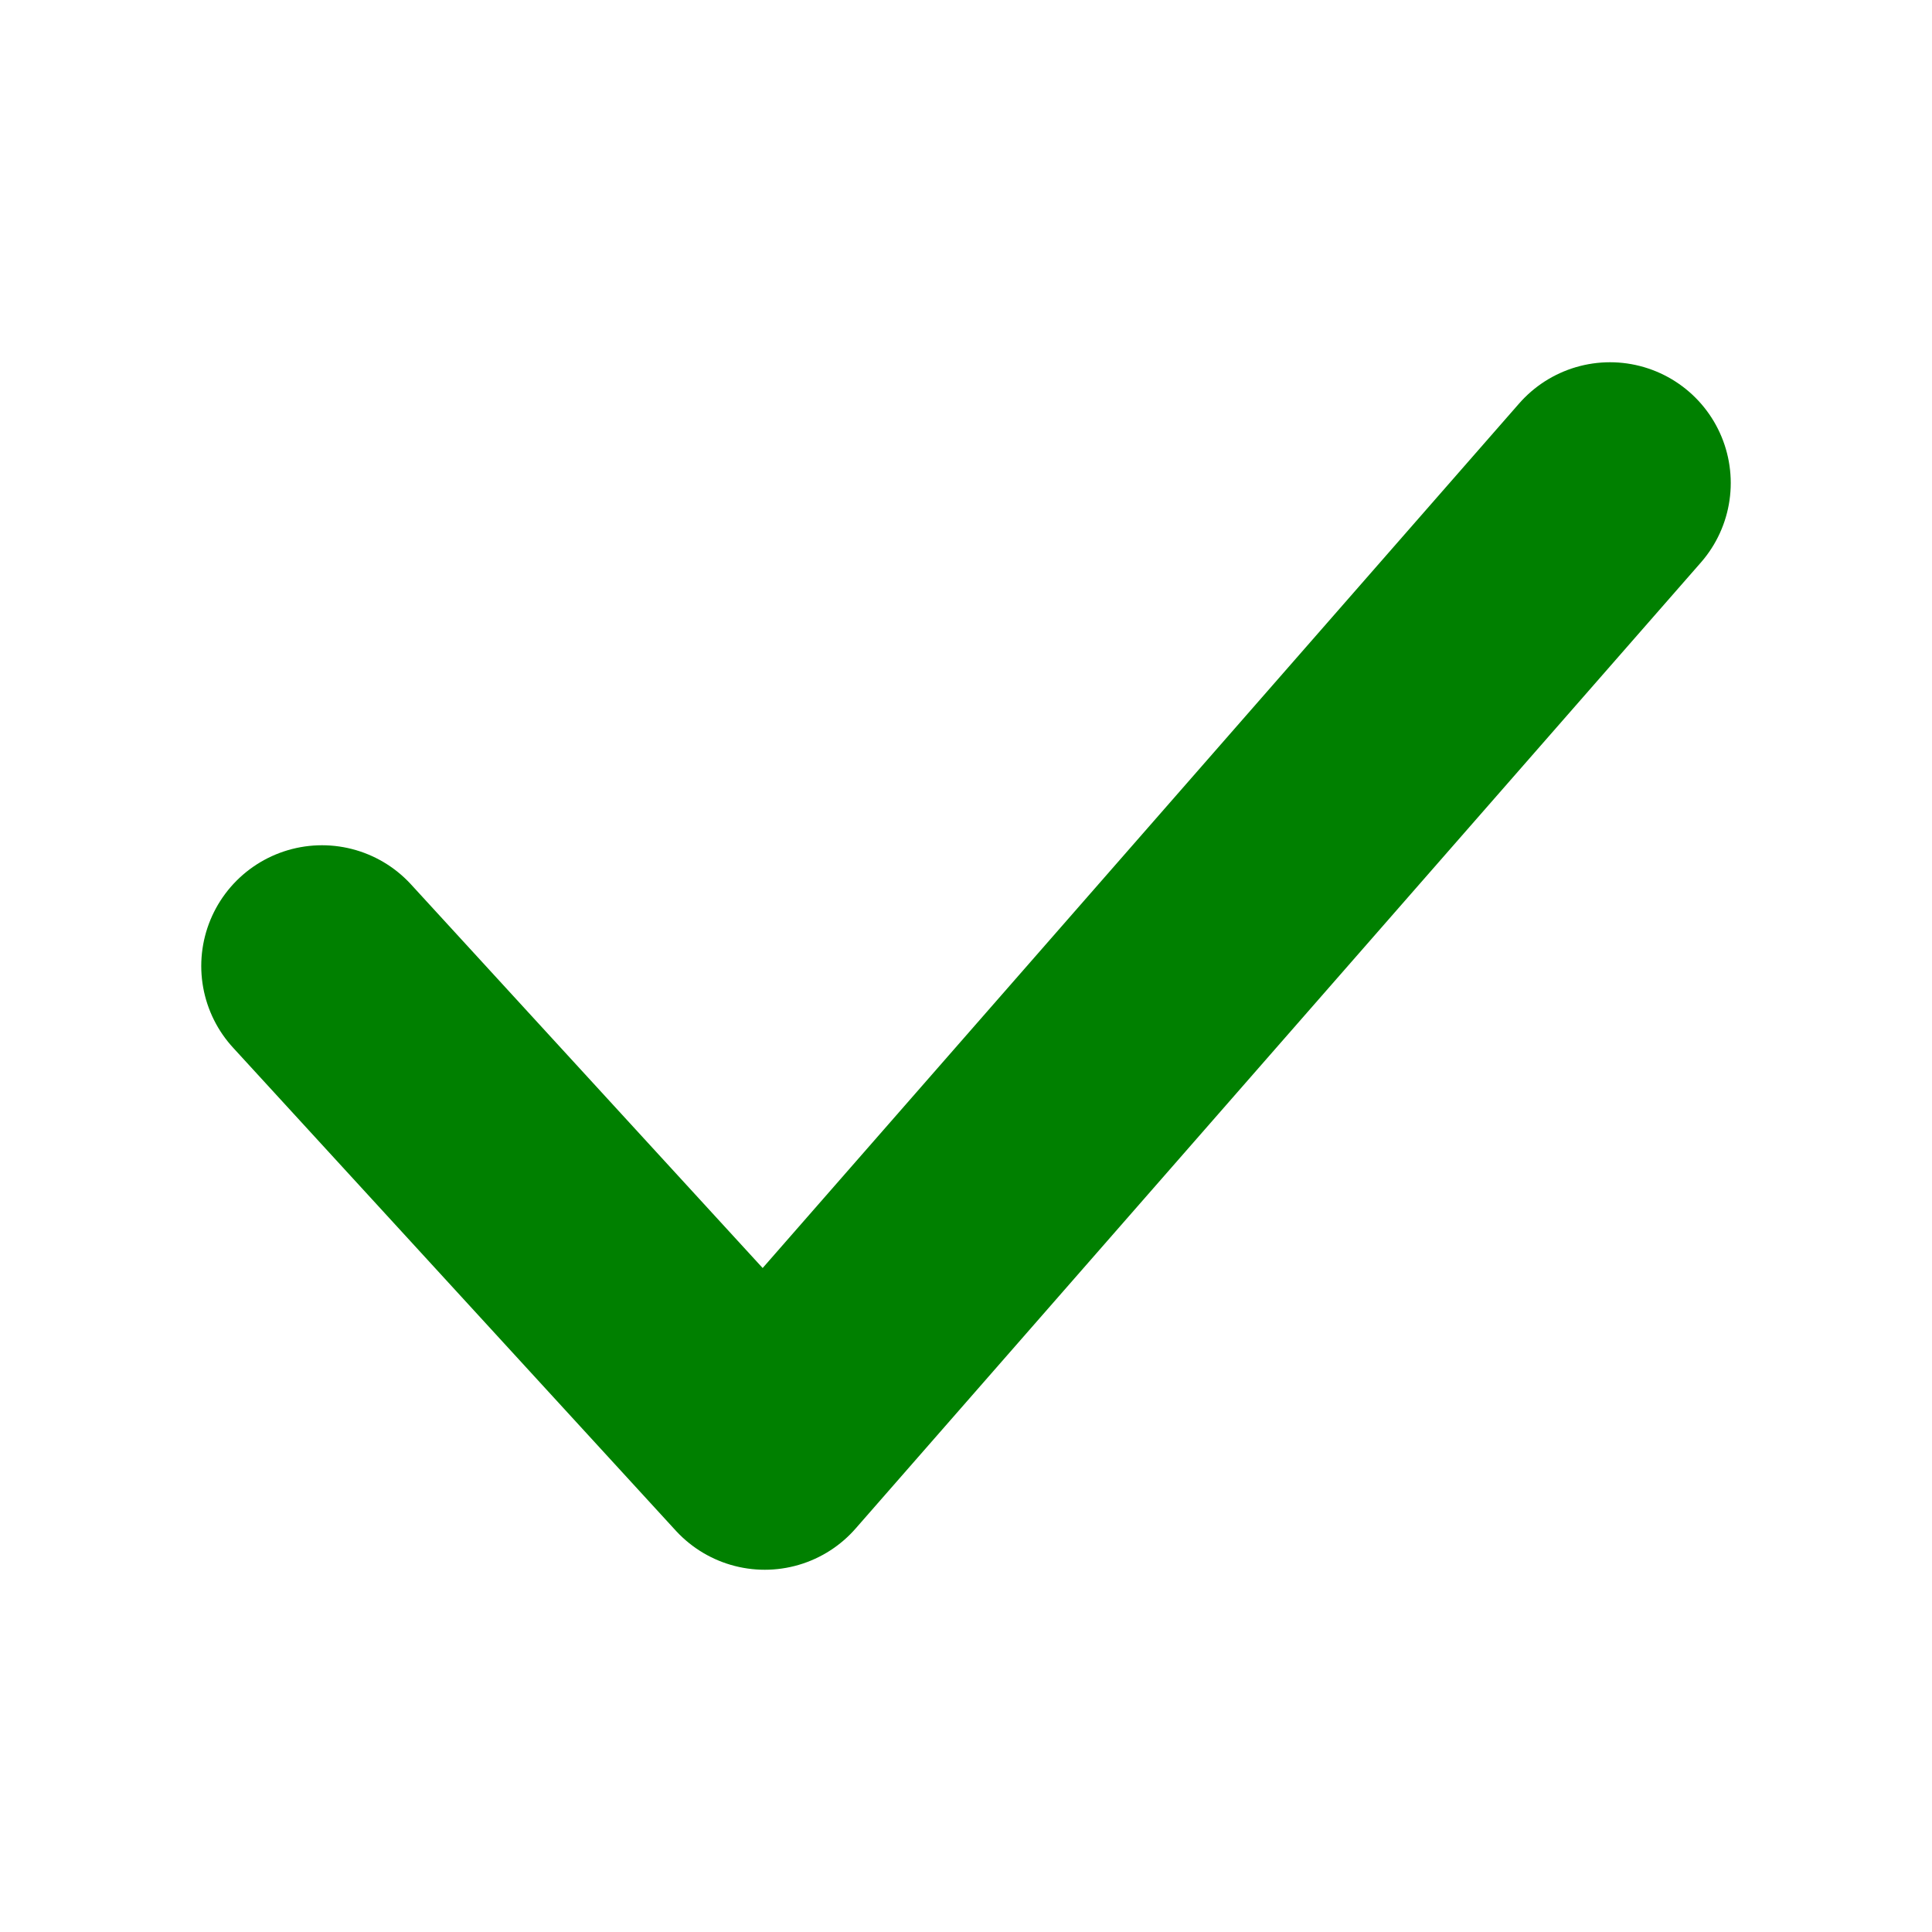
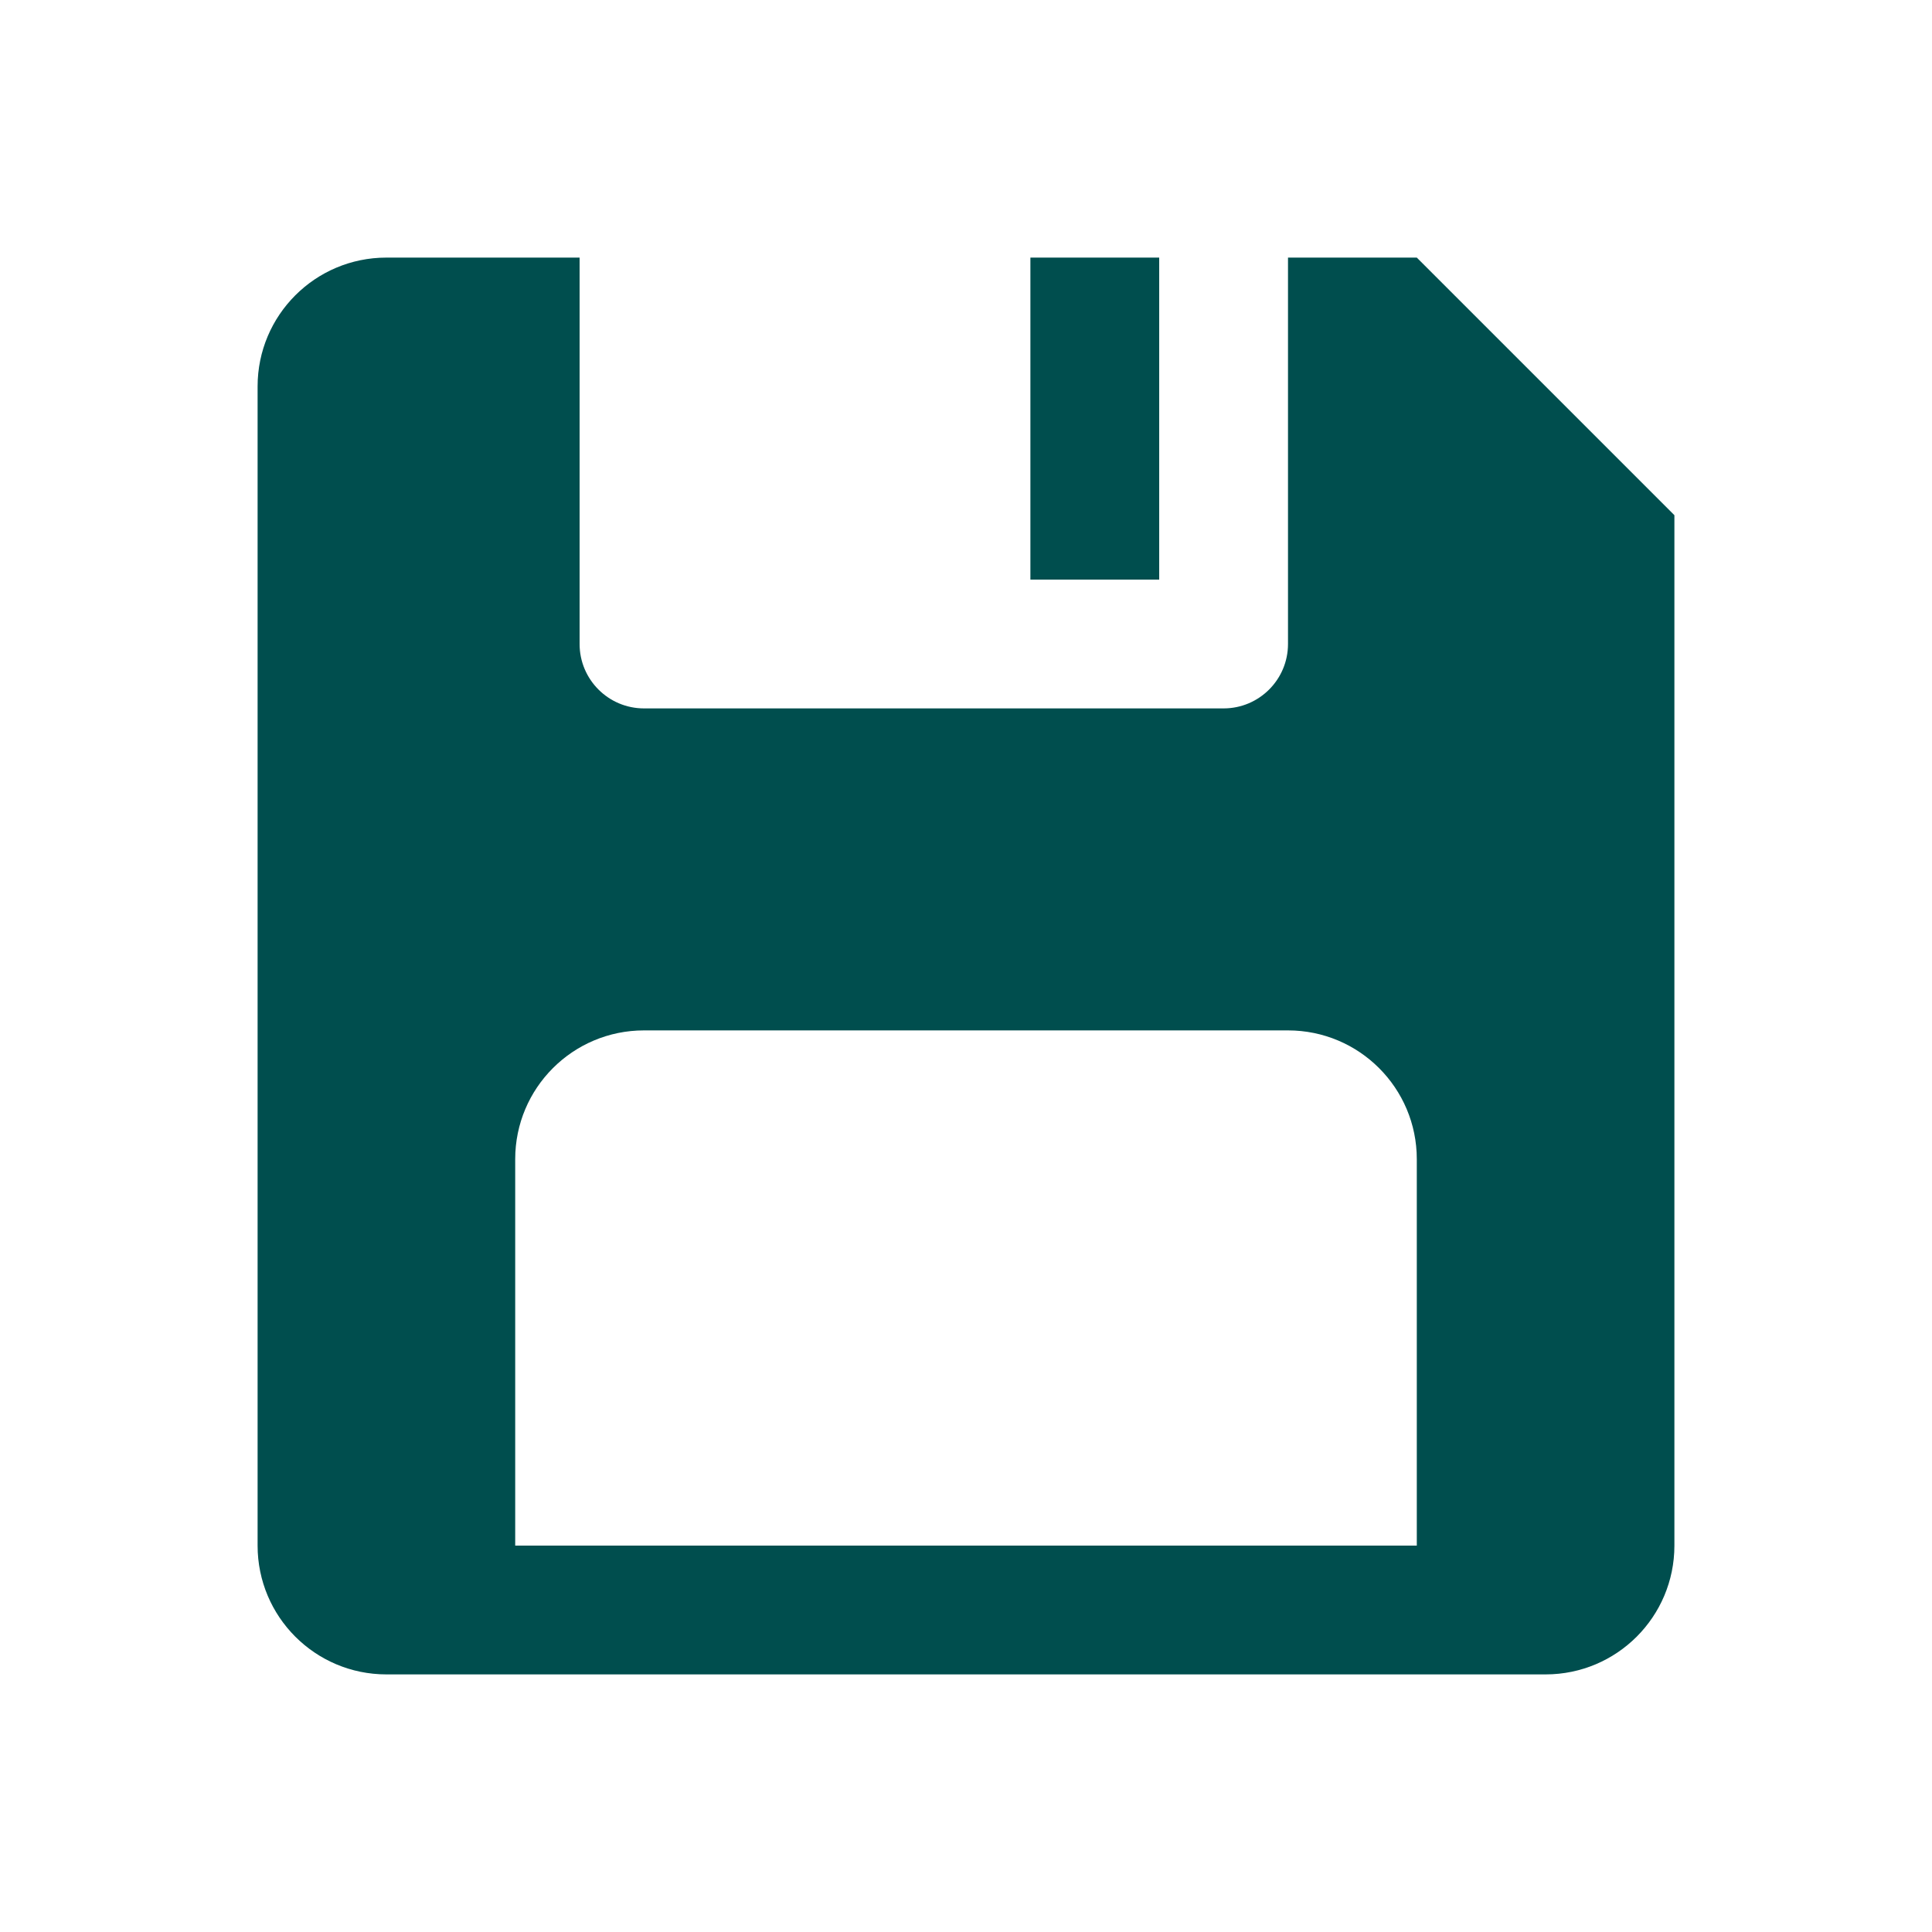
- <svg xmlns="http://www.w3.org/2000/svg" width="800px" height="800px" viewBox="0 0 24 24" fill="none">
-   <path d="m4 12 5.5 6L20 6" stroke="green" stroke-width="3" stroke-linecap="round" stroke-linejoin="round" />
+ <svg xmlns="http://www.w3.org/2000/svg" id="Layer_1" style="enable-background:new 0 0 30 30;" version="1.1" viewBox="0 0 30 30" xml:space="preserve" fill="#004e4e">
+   <path d="M22,4h-2v6c0,0.552-0.448,1-1,1h-9c-0.552,0-1-0.448-1-1V4H6C4.895,4,4,4.895,4,6v18c0,1.105,0.895,2,2,2h18  c1.105,0,2-0.895,2-2V8L22,4z M22,24H8v-6c0-1.105,0.895-2,2-2h10c1.105,0,2,0.895,2,2V24z" />
+   <rect height="5" width="2" x="16" y="4" />
</svg>
